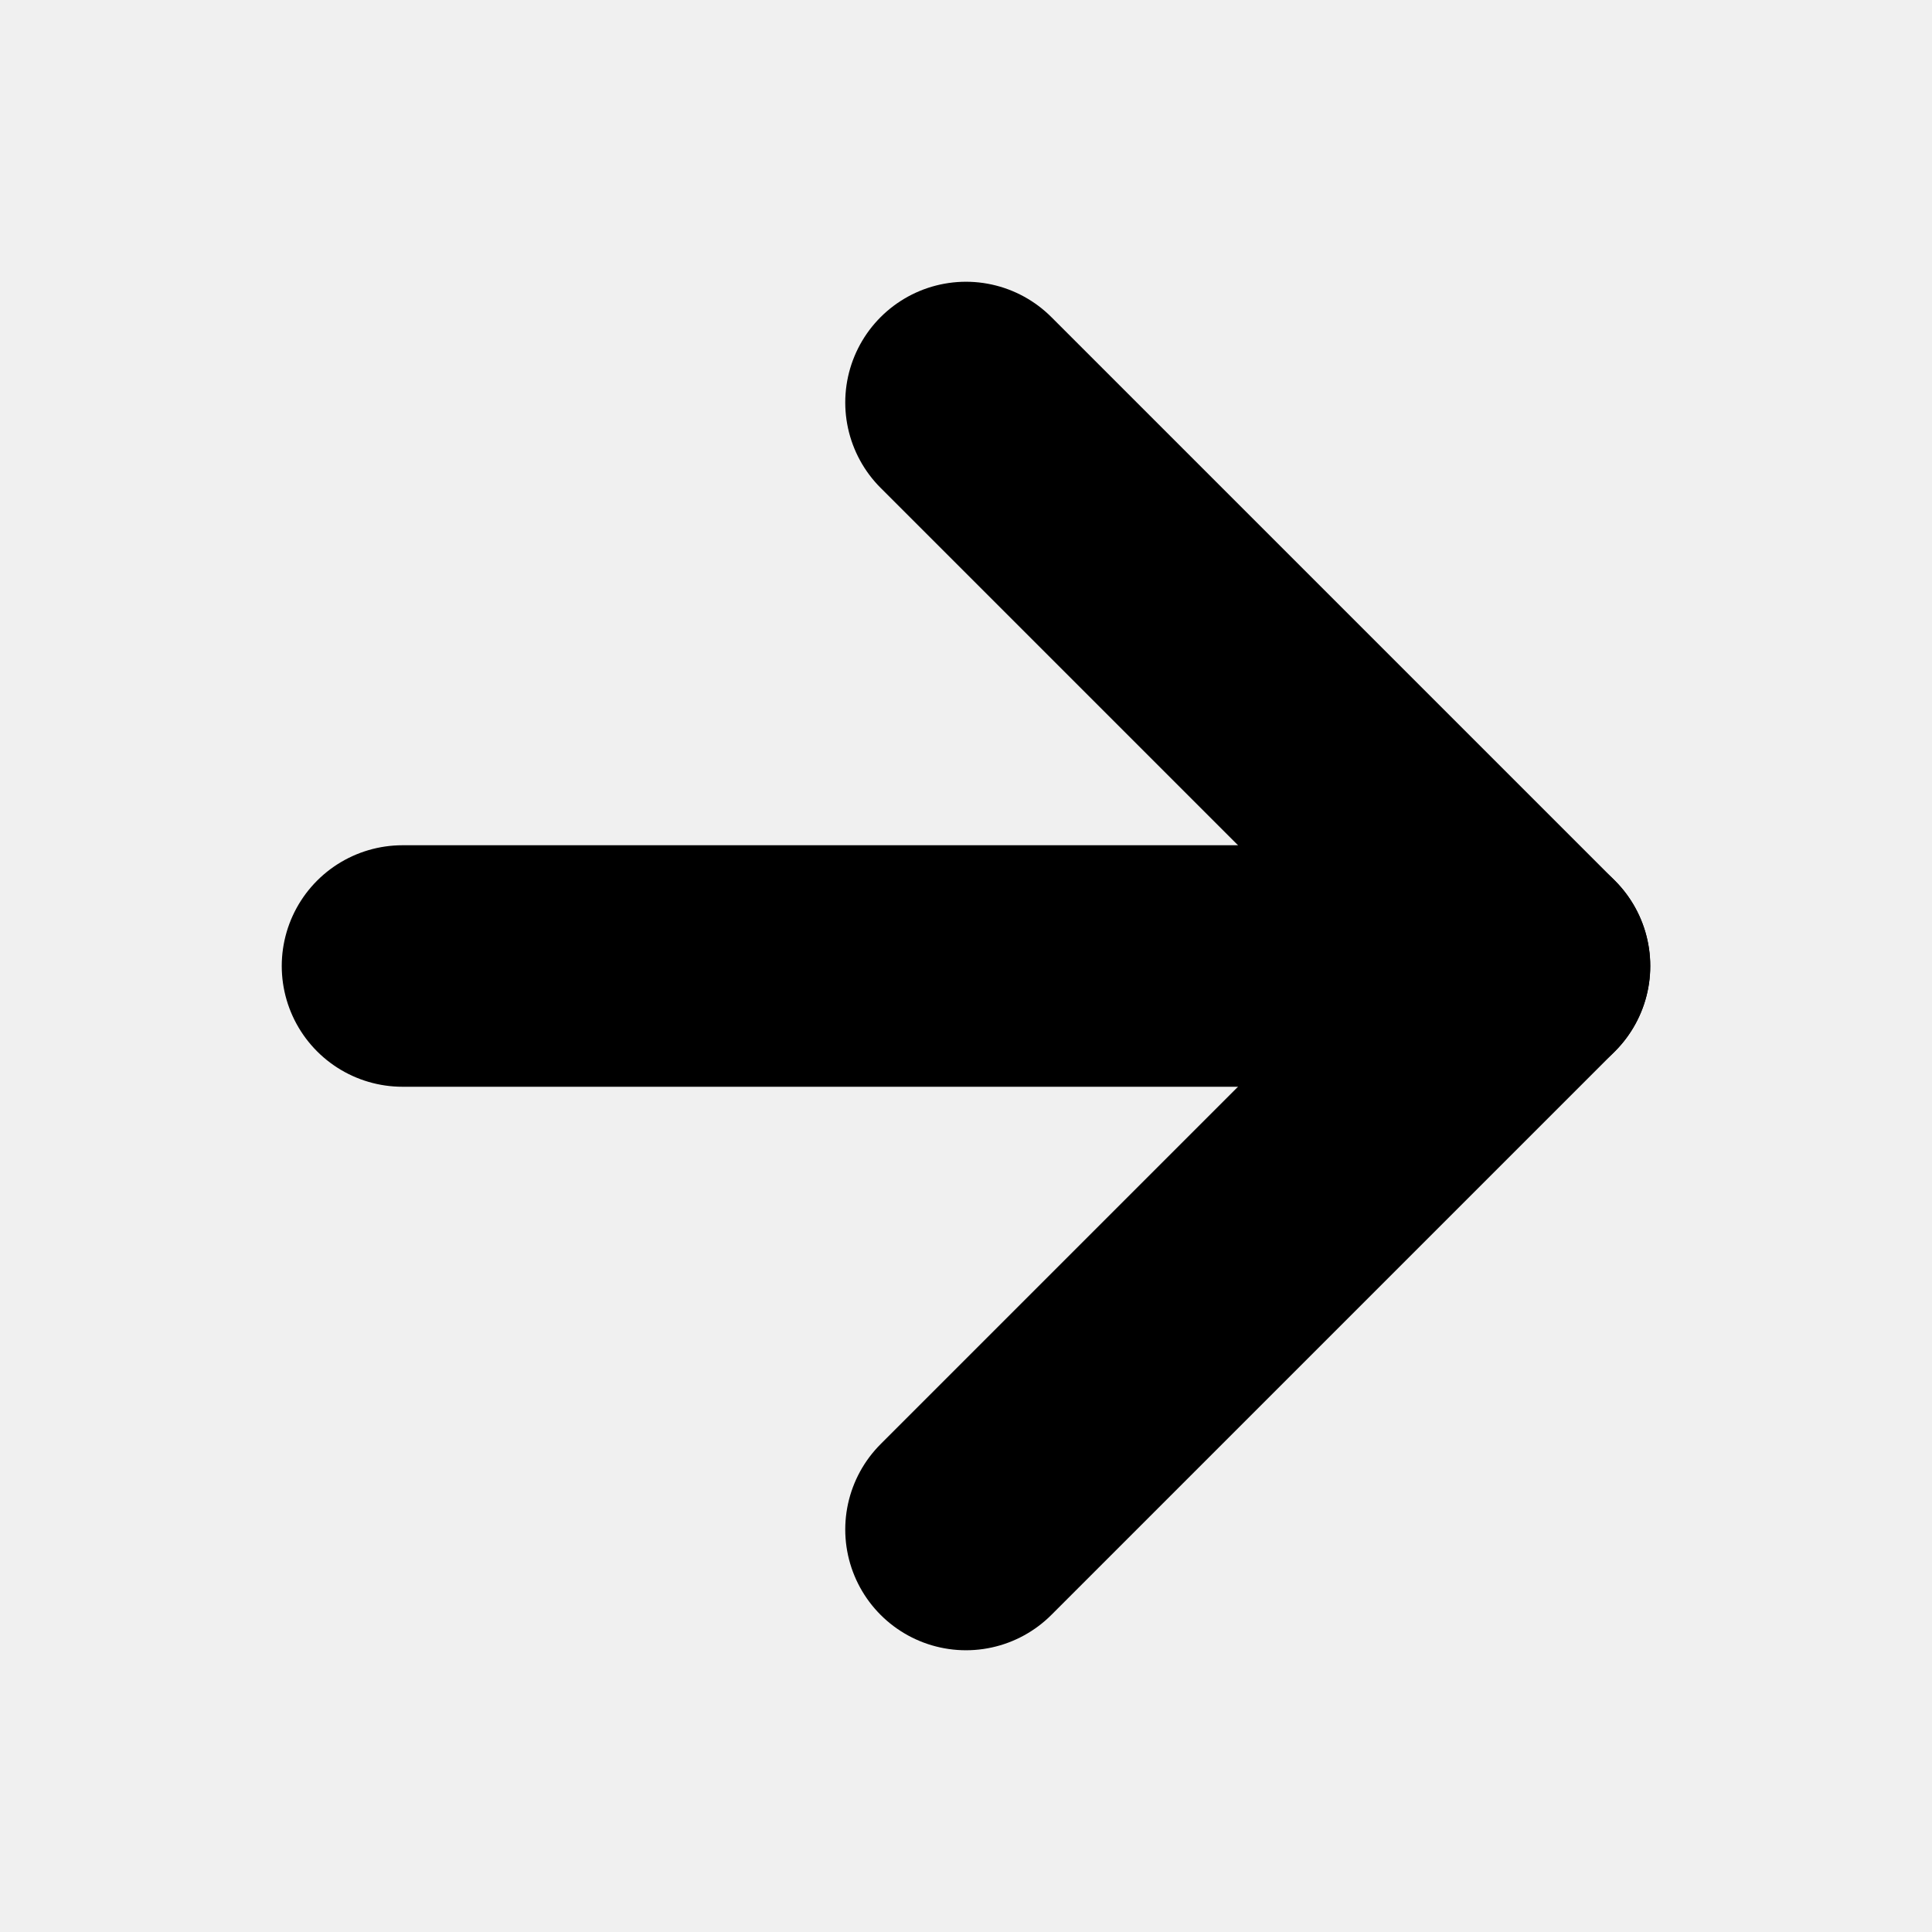
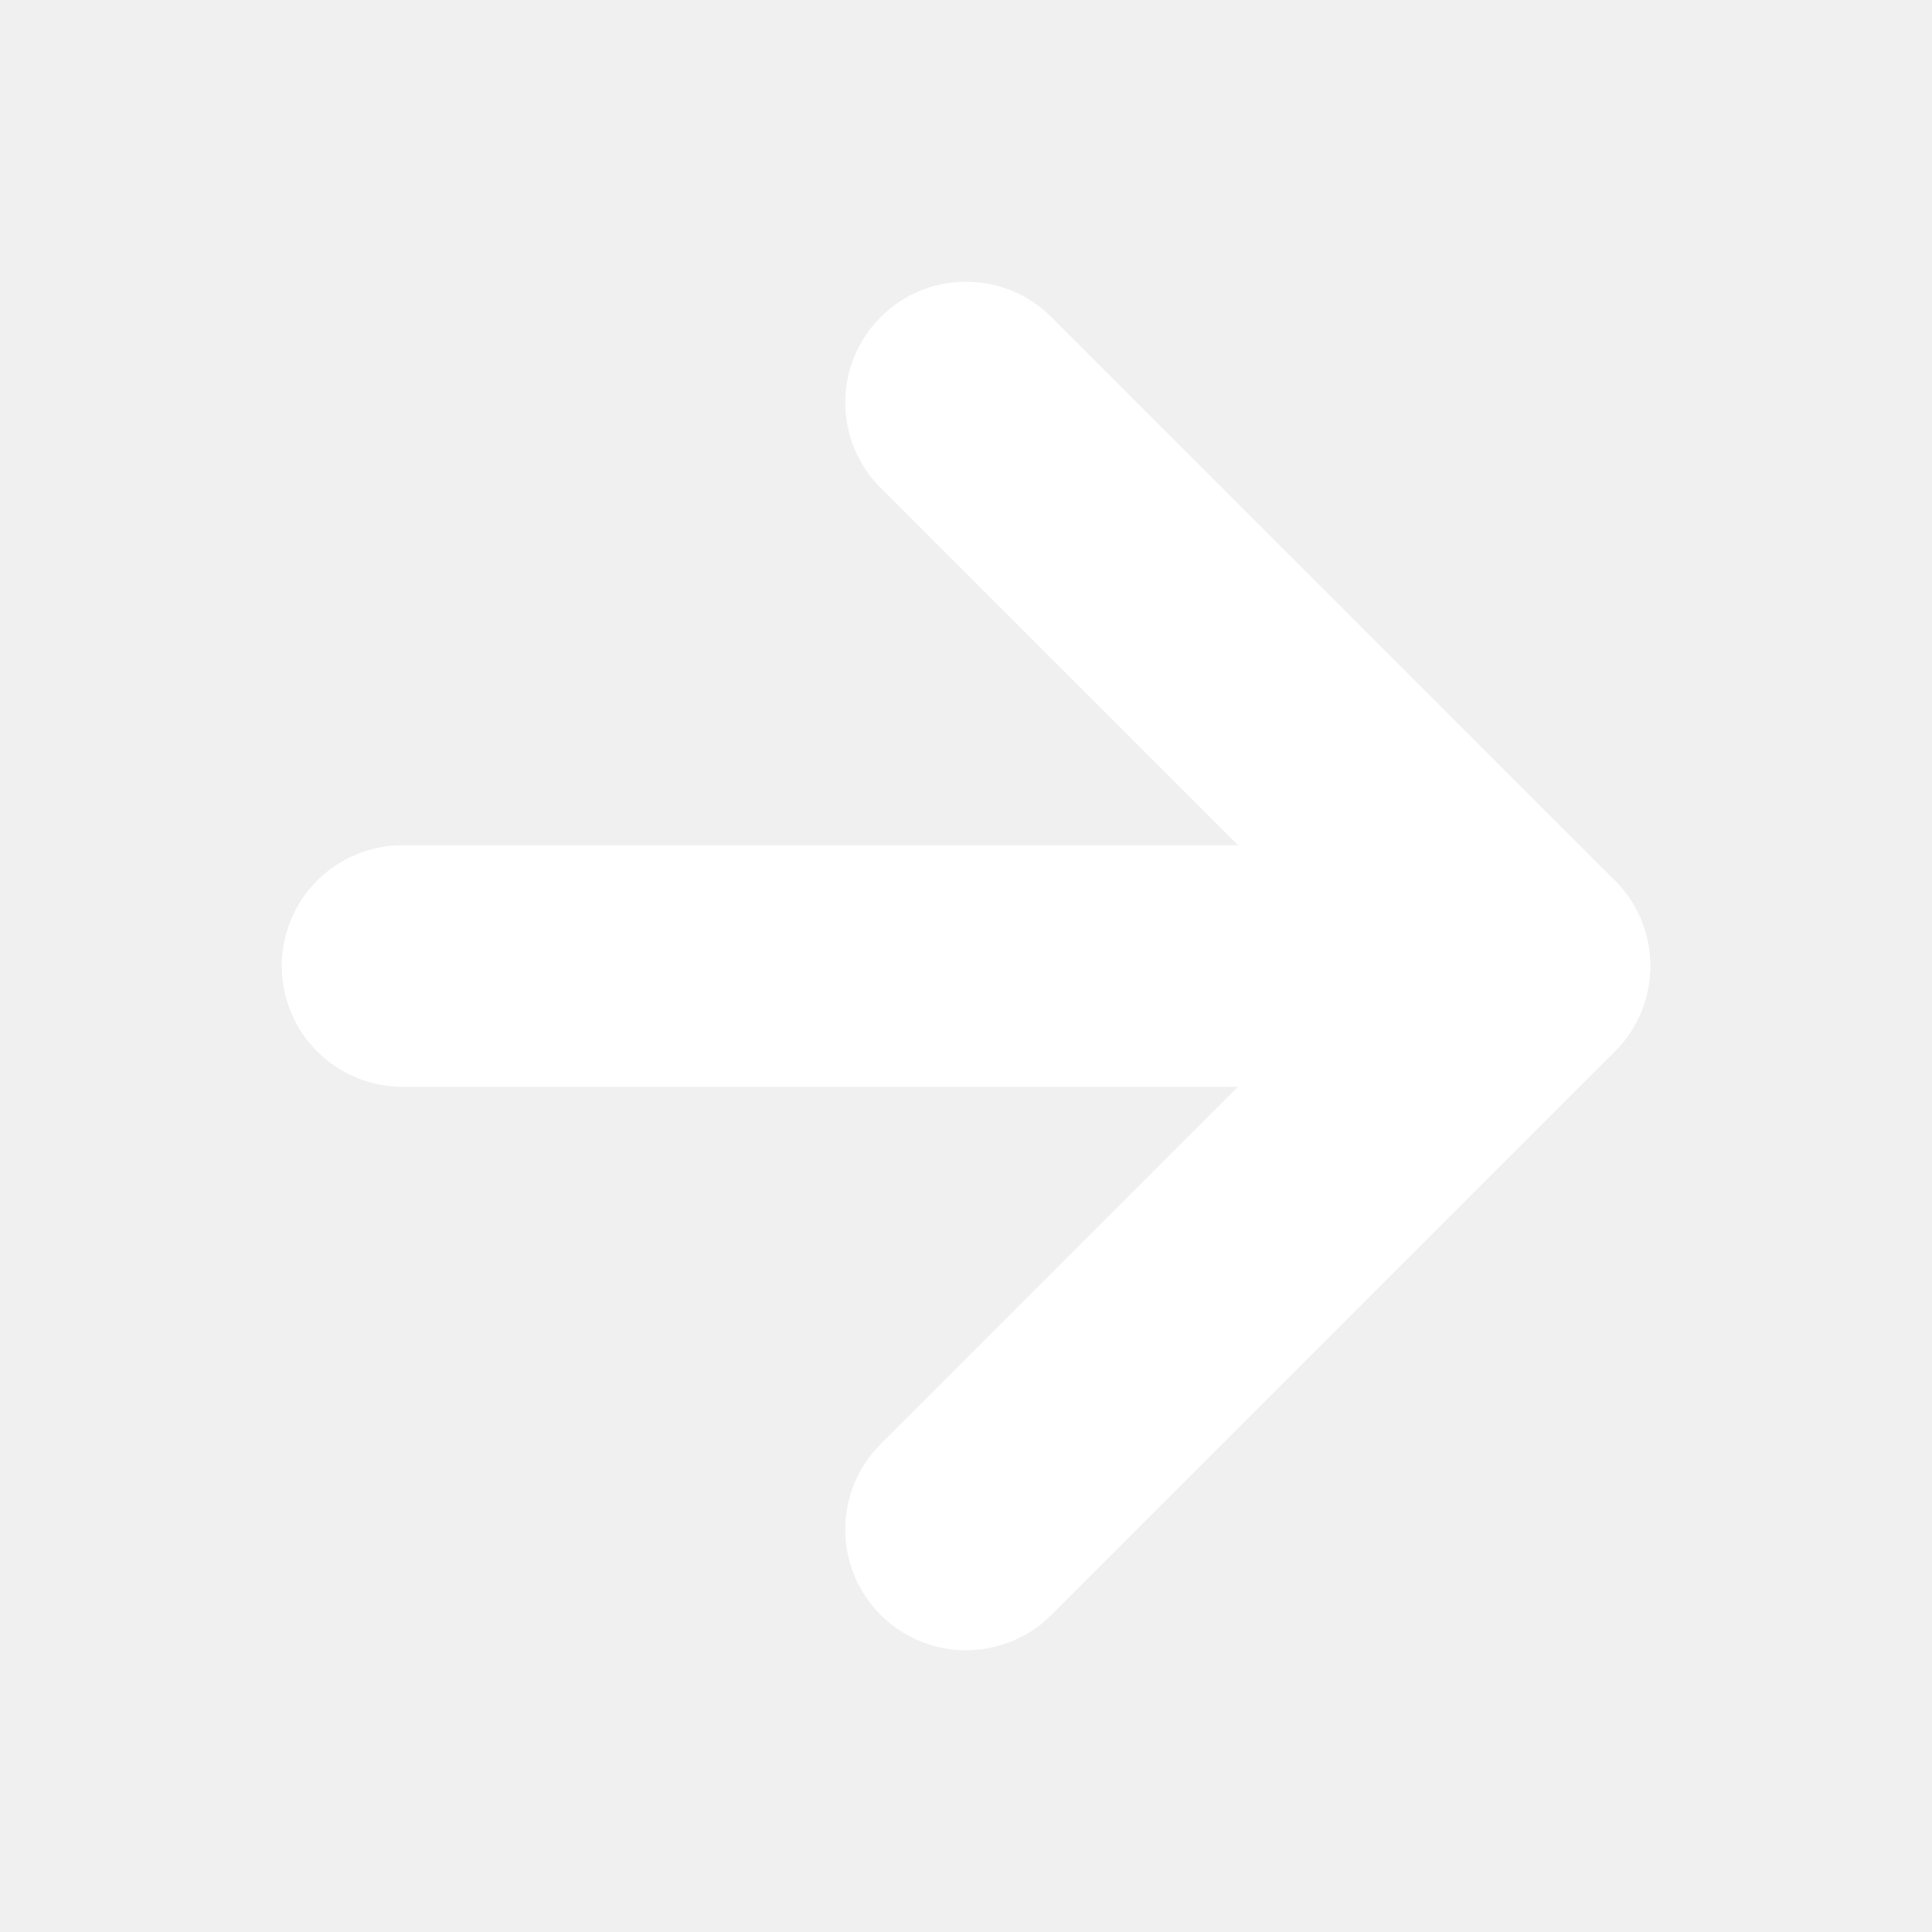
- <svg xmlns="http://www.w3.org/2000/svg" width="24" height="24" viewBox="0 0 24 24" fill="none" stroke="currentColor" stroke-width="3" stroke-linecap="round" stroke-linejoin="round" class="feather feather-arrow-right">
+ <svg xmlns="http://www.w3.org/2000/svg" width="24" height="24" viewBox="0 0 24 24" fill="none" stroke="white" stroke-width="3" stroke-linecap="round" stroke-linejoin="round" class="feather feather-arrow-right">
  <line x1="5" y1="12" x2="19" y2="12" />
  <polyline points="12 5 19 12 12 19" />
</svg>
